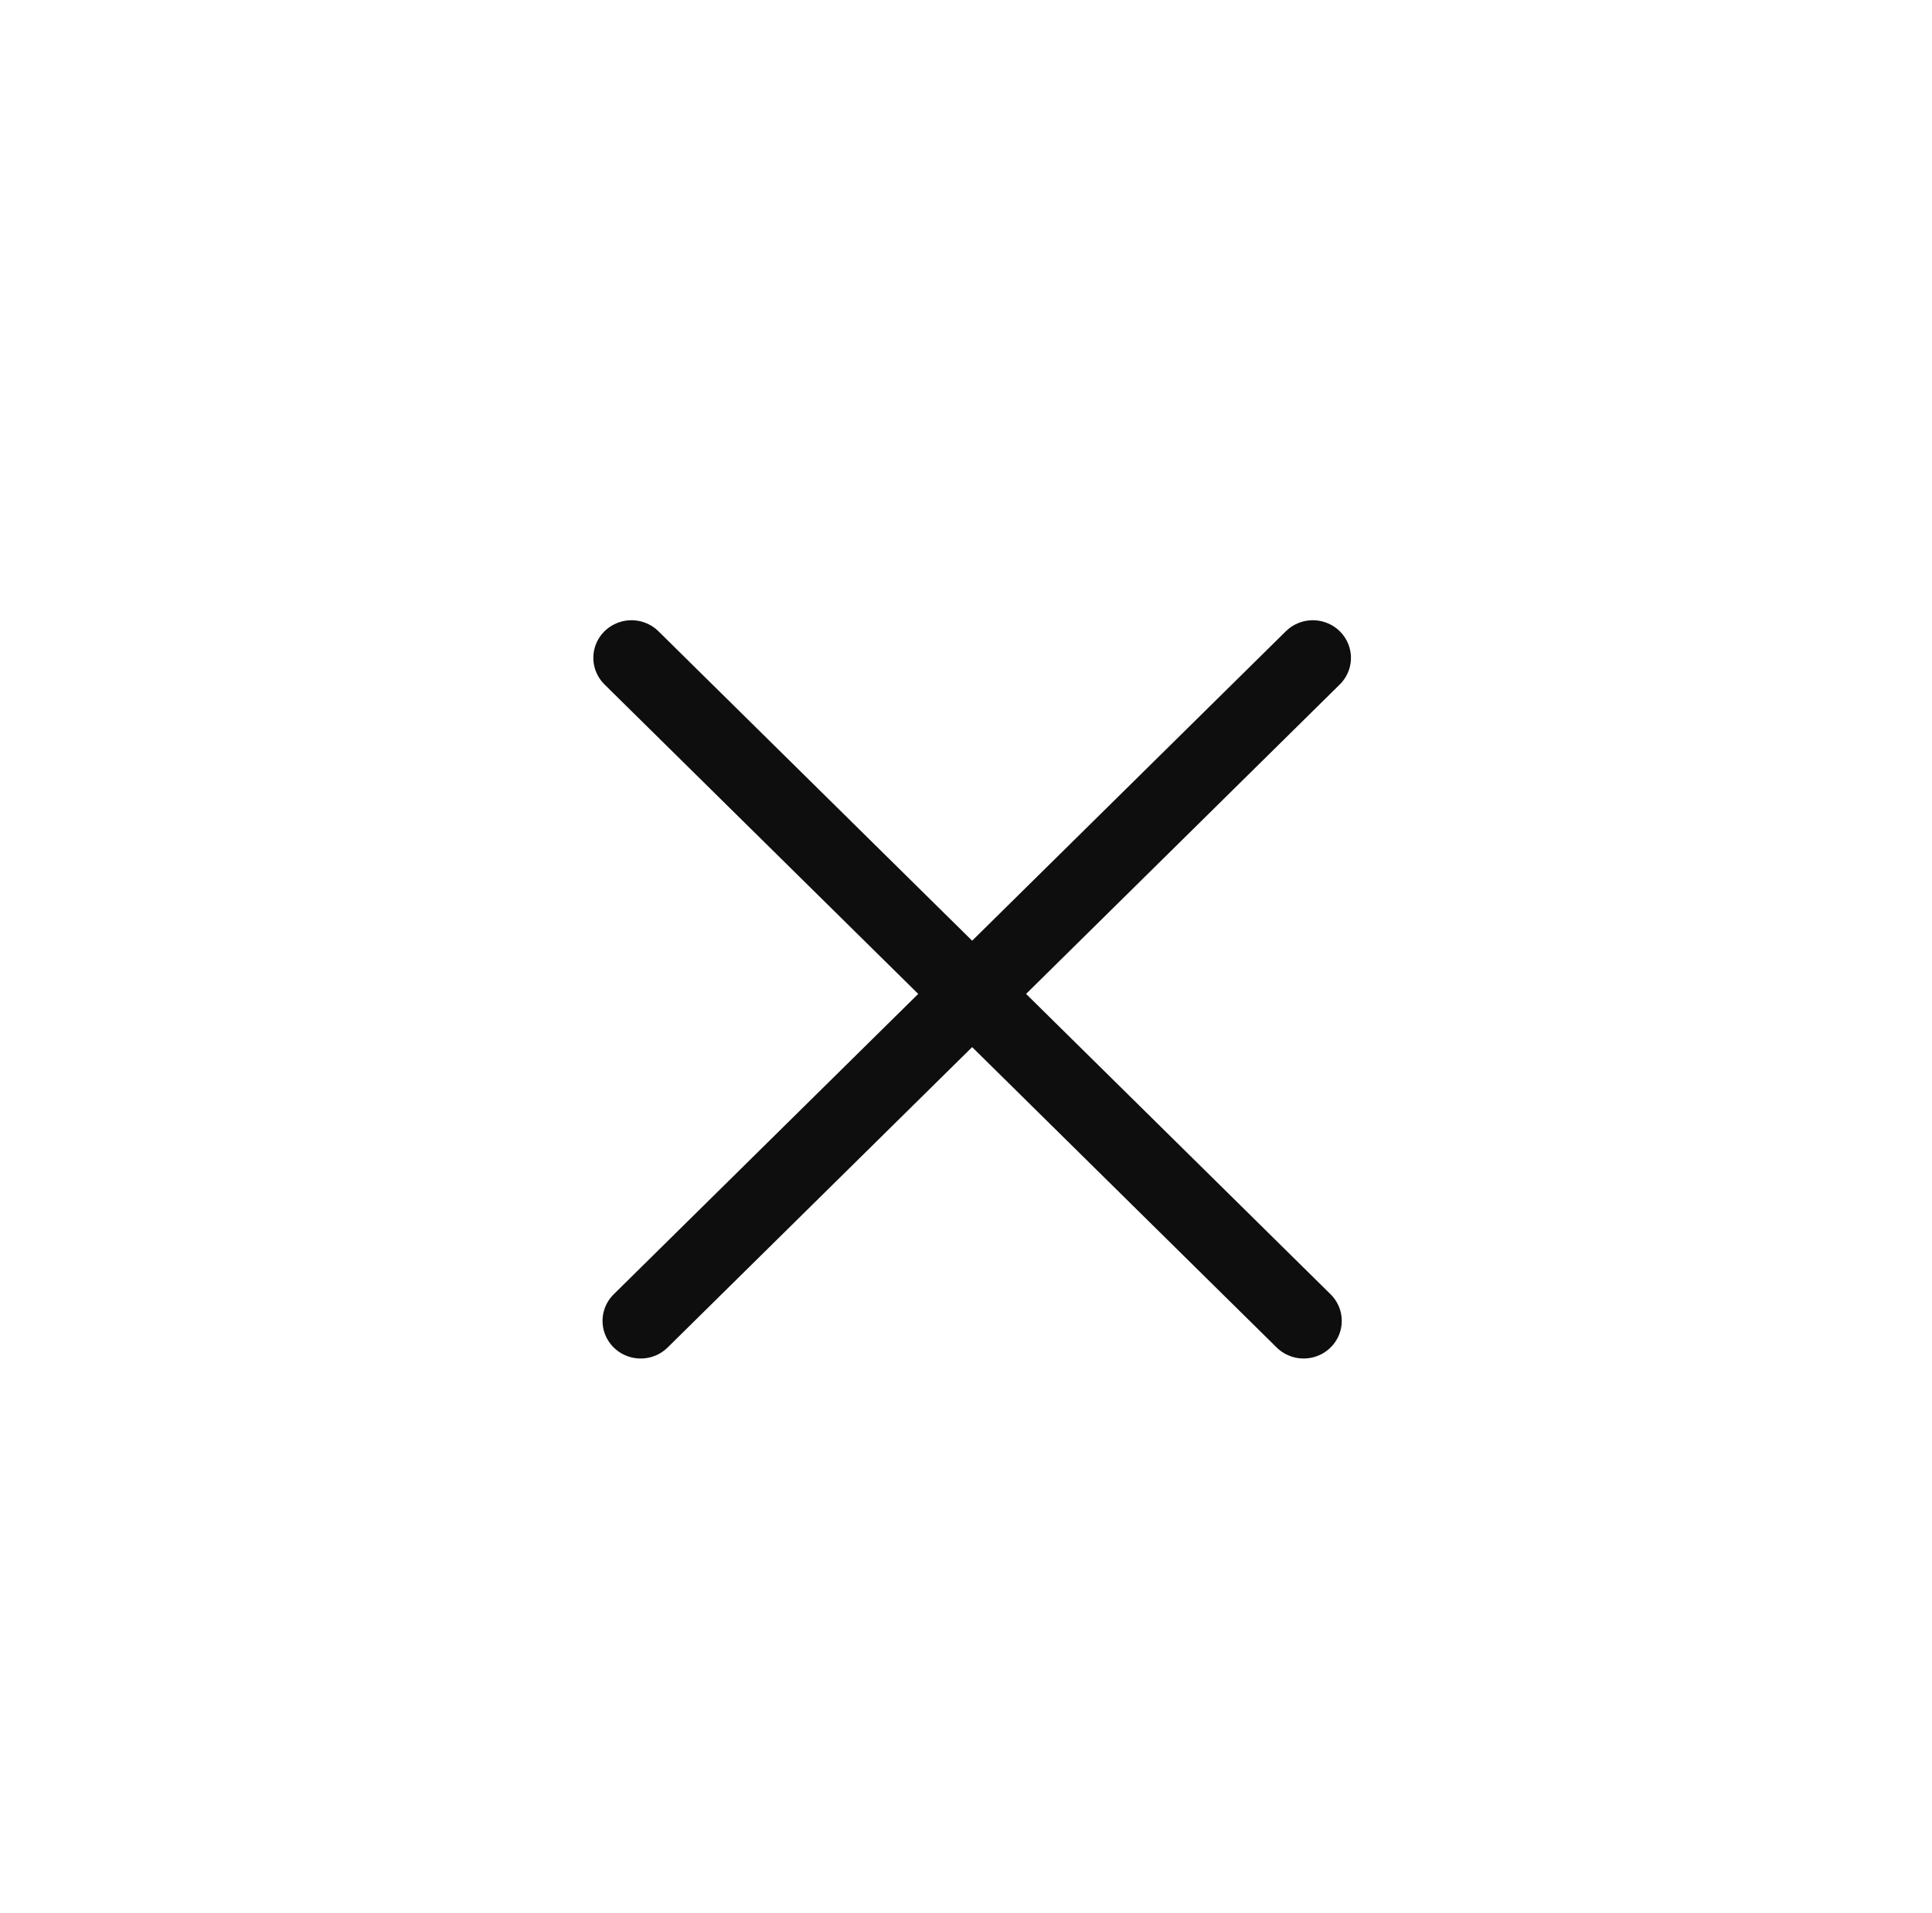
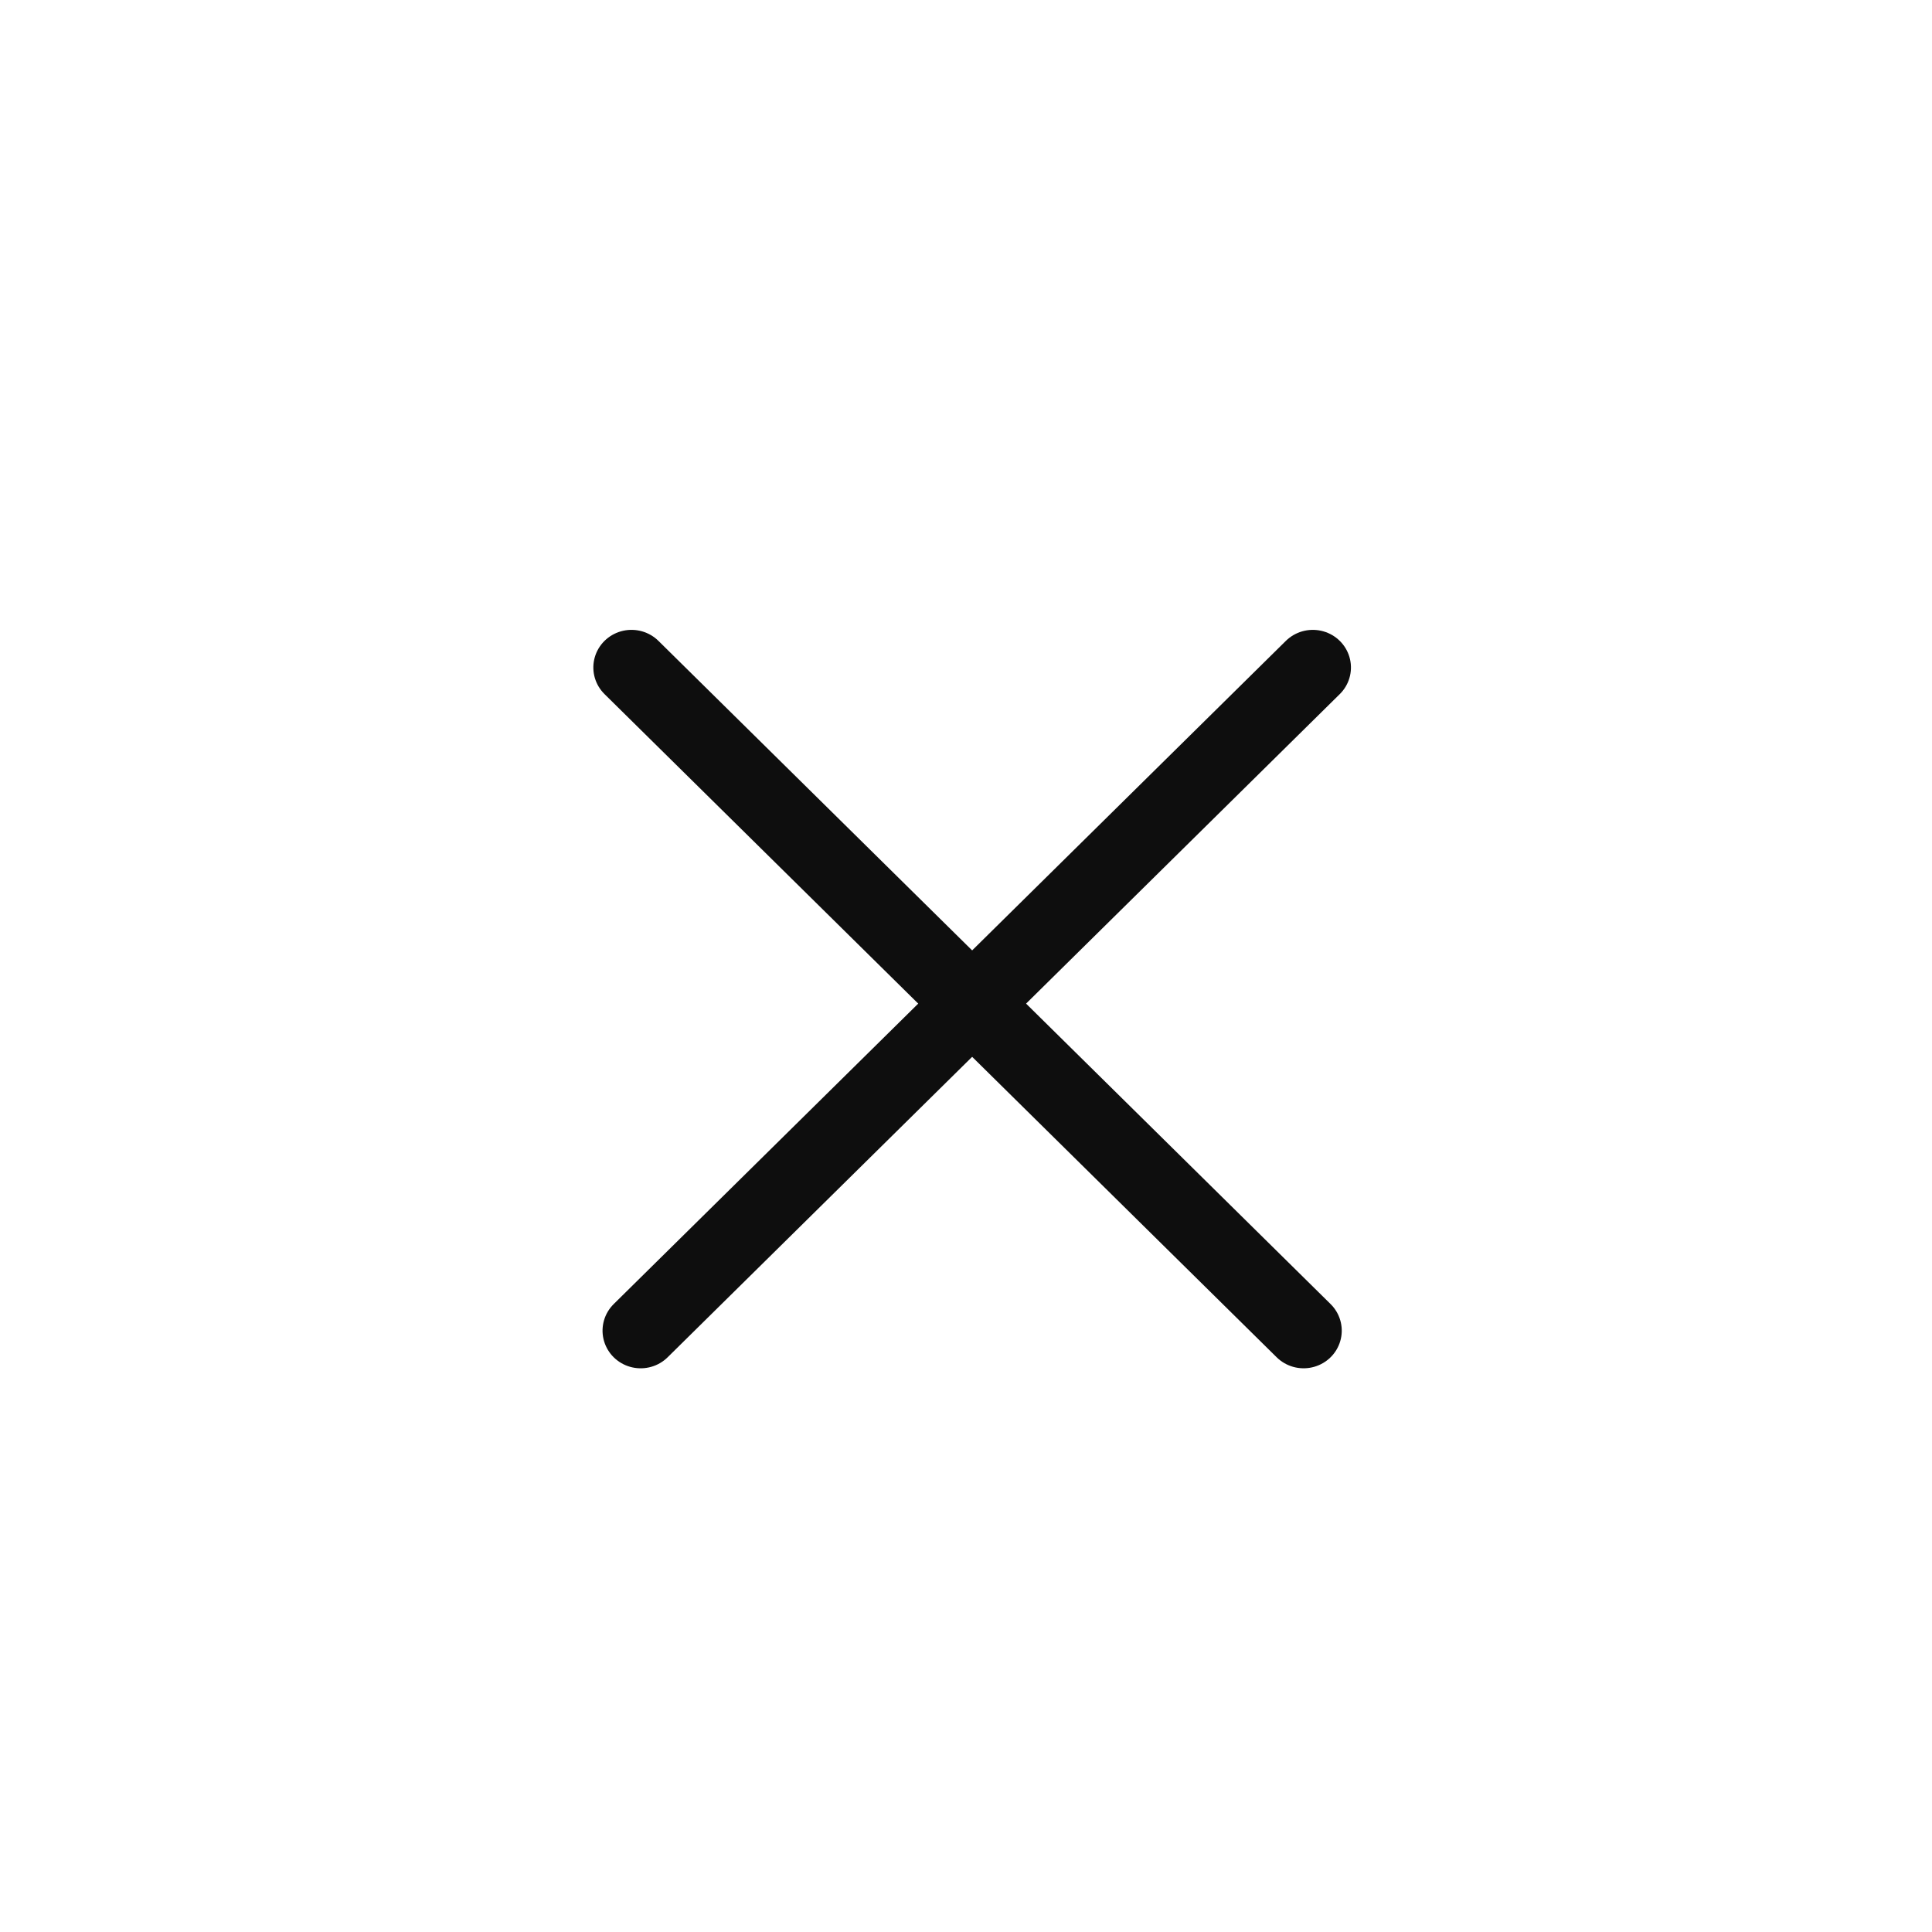
- <svg xmlns="http://www.w3.org/2000/svg" width="102" height="101" viewBox="0 0 102 101" fill="none">
+ <svg xmlns="http://www.w3.org/2000/svg" width="71" height="71" viewBox="0 0 102 101" fill="none">
  <line x1="2" y1="-2" x2="51.851" y2="-2" transform="matrix(0.711836 -0.702345 0.711836 0.702345 33.8243 72.5622)" stroke="#0E0E0E" stroke-width="4" stroke-linecap="round" />
  <line x1="2" y1="-2" x2="51.851" y2="-2" transform="matrix(0.711837 0.702345 -0.711836 0.702345 30.4913 34.7397)" stroke="#0E0E0E" stroke-width="4" stroke-linecap="round" />
</svg>
